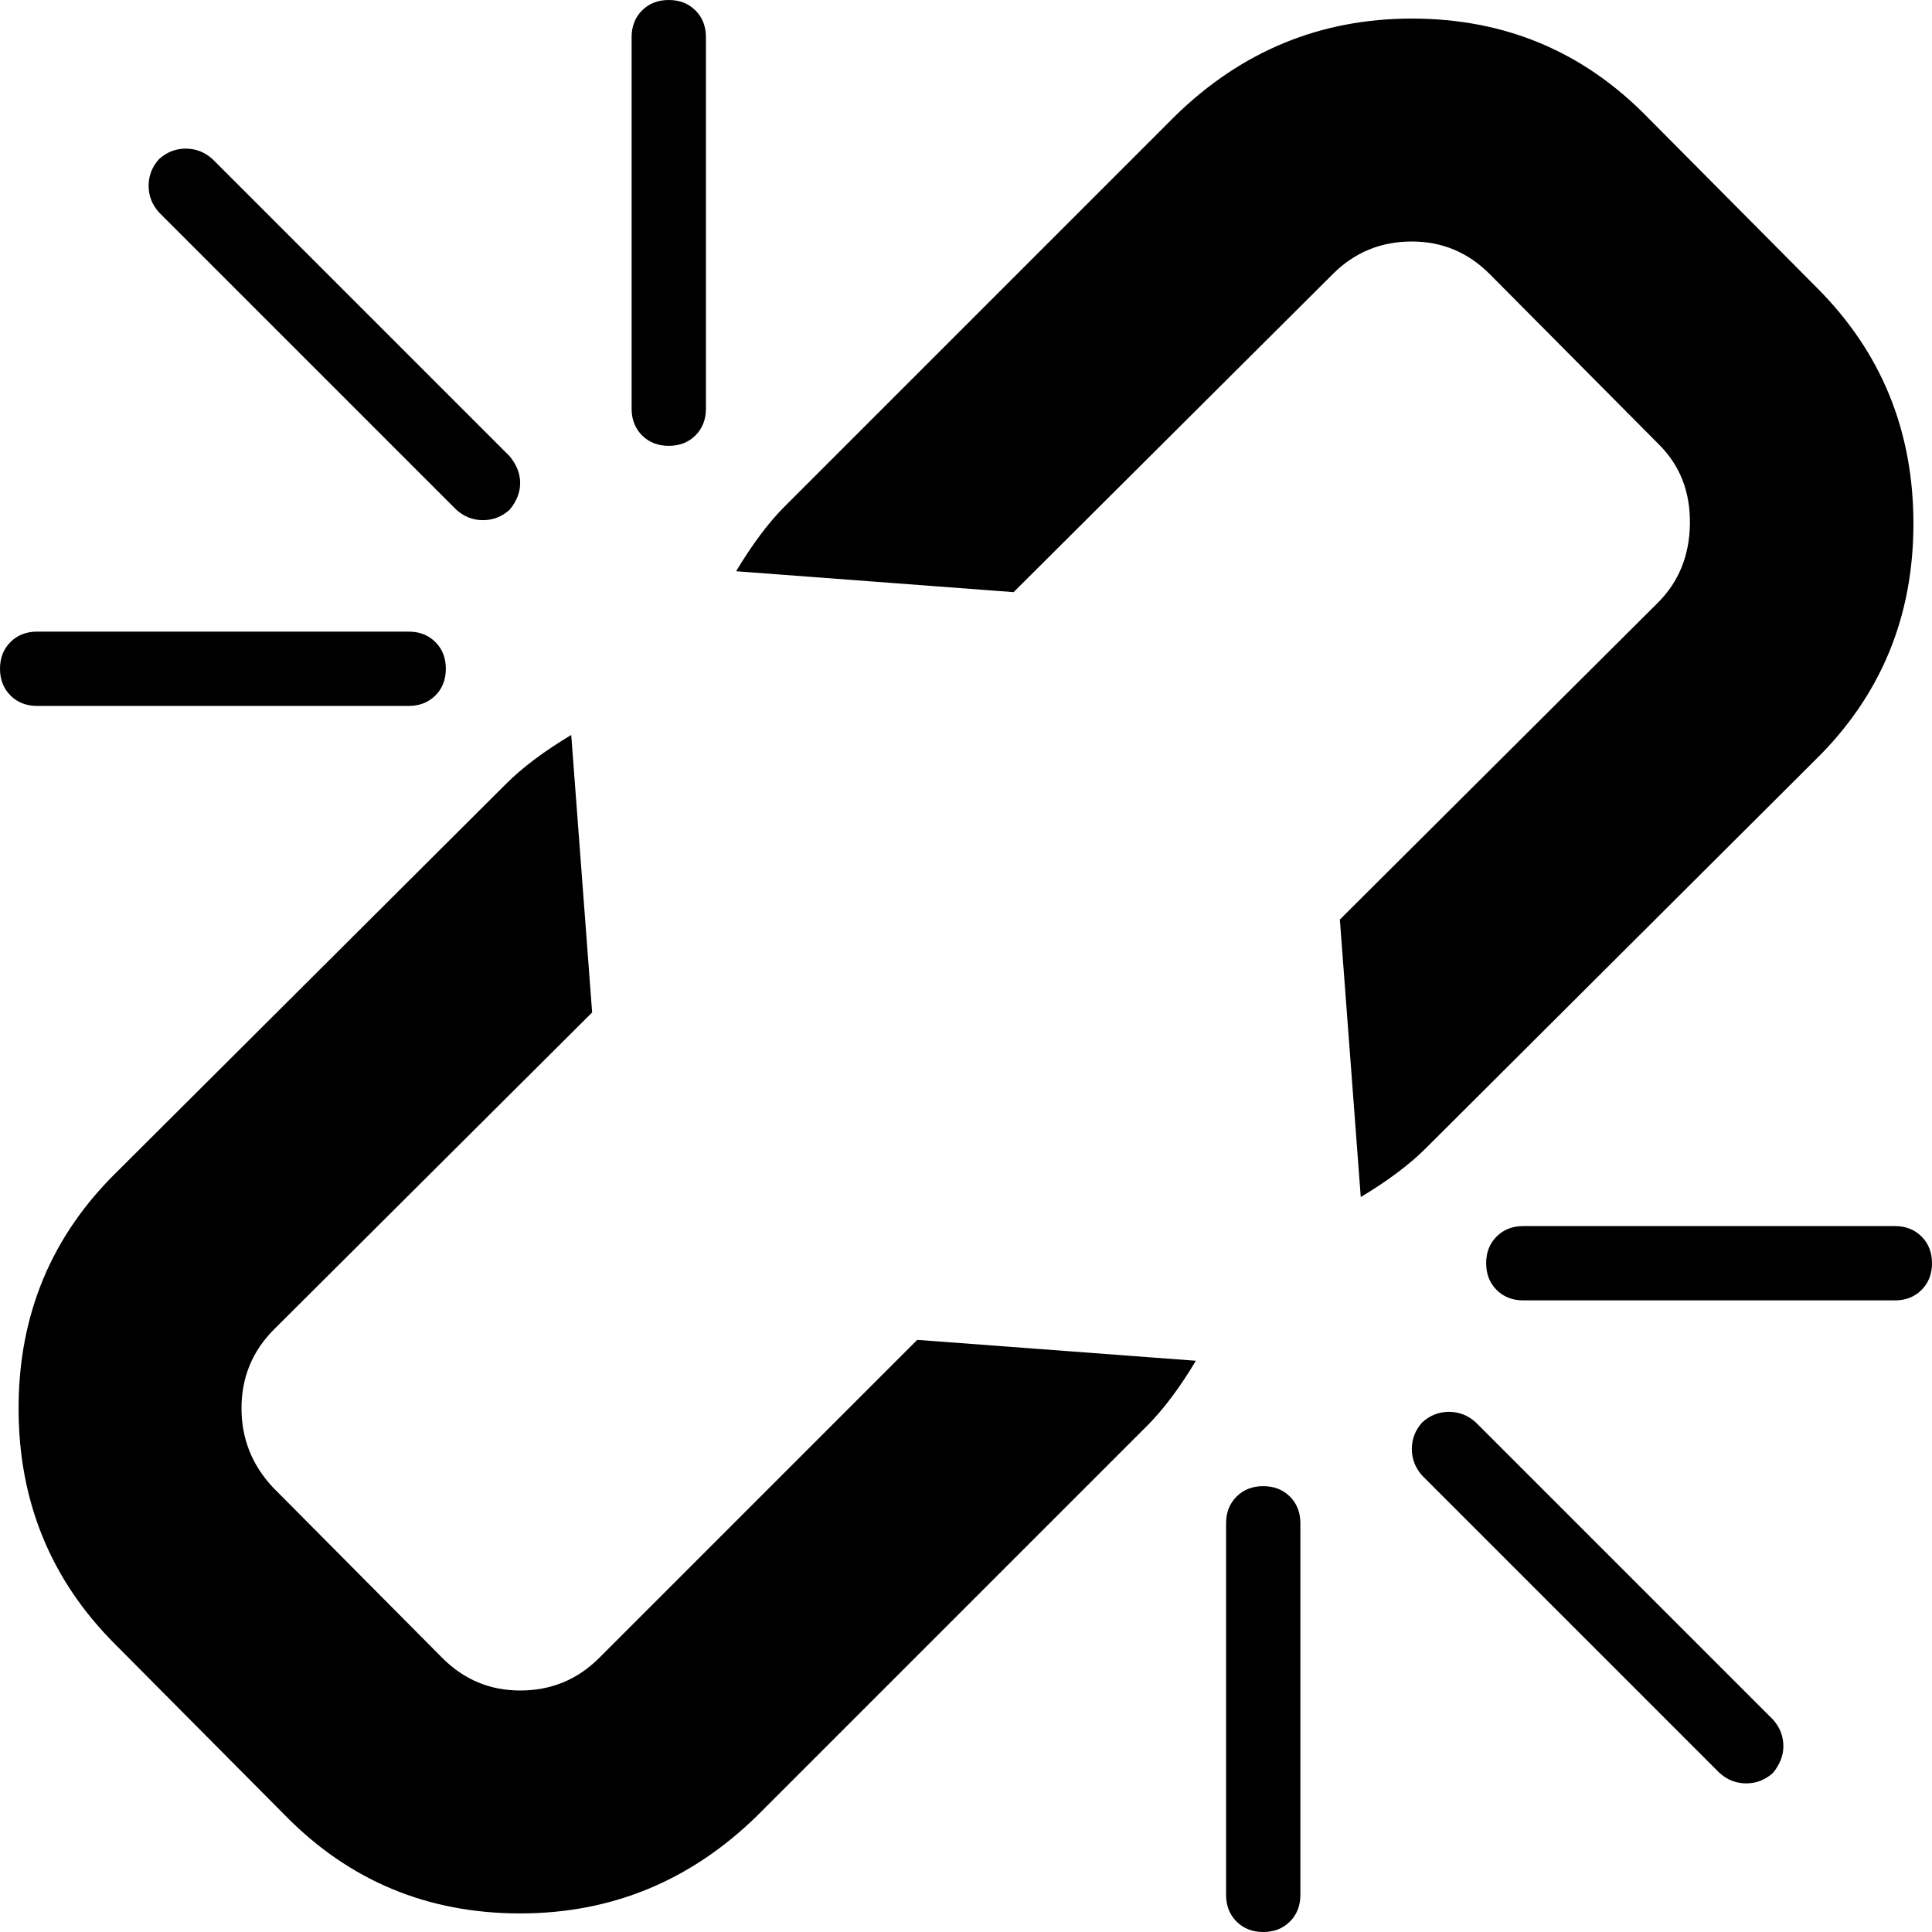
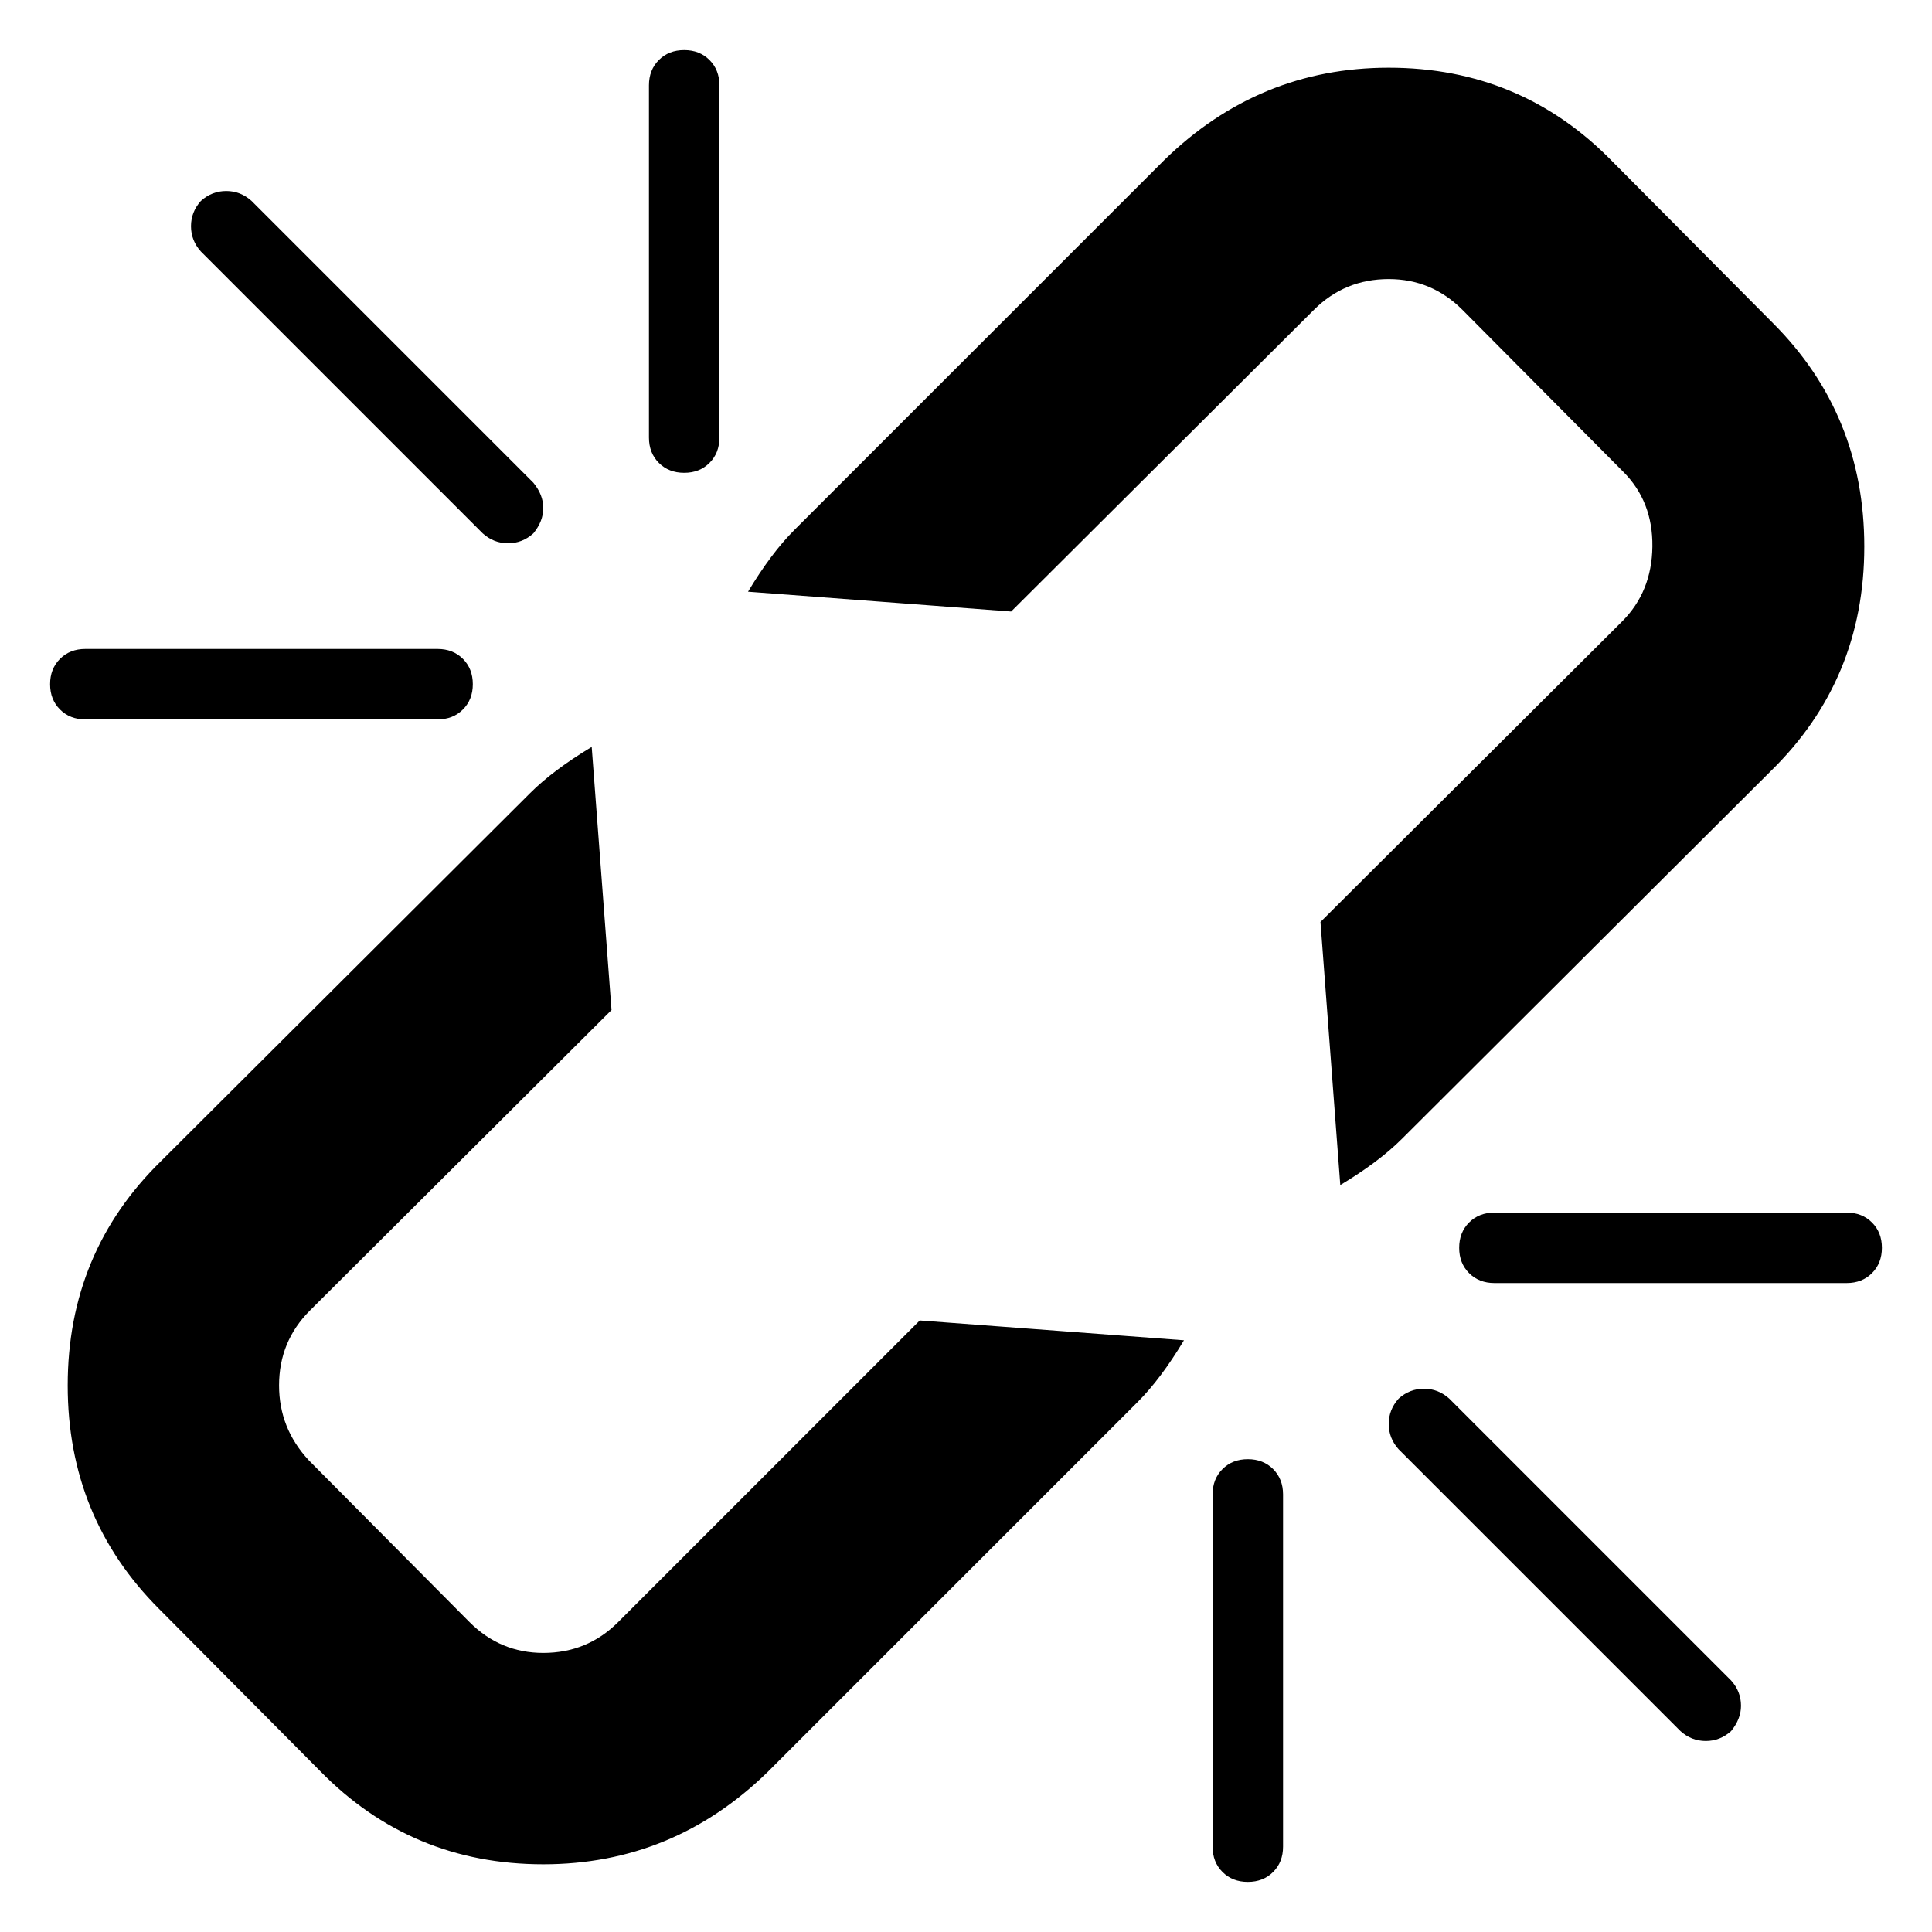
- <svg xmlns="http://www.w3.org/2000/svg" width="1664" height="1664" version="1.1" id="svg12">
+ <svg xmlns="http://www.w3.org/2000/svg" id="svg12" version="1.1" height="1755" width="1755">
  <defs id="defs16" />
-   <g id="g5" transform="rotate(-90,258,232)">
-     <rect id="canvas_background" height="402" width="582" y="-1" x="-1" style="fill:none" />
+   <g transform="rotate(-90,922.5,245)" id="g5">
+     <rect style="fill:none" x="-1" y="-1" width="582" height="402" id="canvas_background" />
  </g>
-   <g id="g10" transform="rotate(-90,864,864)">
-     <path id="svg_1" d="m 503,1271 -256,256 q -10,9 -23,9 -12,0 -23,-9 -9,-10 -9,-23 0,-13 9,-23 l 256,-256 q 10,-9 23,-9 13,0 23,9 9,10 9,23 0,13 -9,23 z m 169,41 v 320 q 0,14 -9,23 -9,9 -23,9 -14,0 -23,-9 -9,-9 -9,-23 v -320 q 0,-14 9,-23 9,-9 23,-9 14,0 23,9 9,9 9,23 z M 448,1088 q 0,14 -9,23 -9,9 -23,9 H 96 q -14,0 -23,-9 -9,-9 -9,-23 0,-14 9,-23 9,-9 23,-9 h 320 q 14,0 23,9 9,9 9,23 z m 1264,128 q 0,120 -85,203 l -147,146 q -83,83 -203,83 -121,0 -204,-85 L 739,1228 q -21,-21 -42,-56 l 239,-18 273,274 q 27,27 68,27.5 41,0.5 68,-26.5 l 147,-146 q 28,-28 28,-67 0,-40 -28,-68 l -274,-275 18,-239 q 35,21 56,42 l 336,336 q 84,86 84,204 z M 1095,492 856,510 583,236 q -28,-28 -68,-28 -39,0 -68,27 L 300,381 q -28,28 -28,67 0,40 28,68 l 274,274 -18,240 q -35,-21 -56,-42 L 164,652 Q 80,566 80,448 80,328 165,245 L 312,99 q 83,-83 203,-83 121,0 204,85 l 334,335 q 21,21 42,56 z m 633,84 q 0,14 -9,23 -9,9 -23,9 h -320 q -14,0 -23,-9 -9,-9 -9,-23 0,-14 9,-23 9,-9 23,-9 h 320 q 14,0 23,9 9,9 9,23 z M 1184,32 v 320 q 0,14 -9,23 -9,9 -23,9 -14,0 -23,-9 -9,-9 -9,-23 V 32 q 0,-14 9,-23 9,-9 23,-9 14,0 23,9 9,9 9,23 z m 407,151 -256,256 q -11,9 -23,9 -12,0 -23,-9 -9,-10 -9,-23 0,-13 9,-23 l 256,-256 q 10,-9 23,-9 13,0 23,9 9,10 9,23 0,13 -9,23 z" />
+   <g transform="rotate(-90,909.5,864)" id="g10">
+     <path d="m 503,1271 -256,256 q -10,9 -23,9 -12,0 -23,-9 -9,-10 -9,-23 0,-13 9,-23 l 256,-256 q 10,-9 23,-9 13,0 23,9 9,10 9,23 0,13 -9,23 z m 169,41 v 320 q 0,14 -9,23 -9,9 -23,9 -14,0 -23,-9 -9,-9 -9,-23 v -320 q 0,-14 9,-23 9,-9 23,-9 14,0 23,9 9,9 9,23 z M 448,1088 q 0,14 -9,23 -9,9 -23,9 H 96 q -14,0 -23,-9 -9,-9 -9,-23 0,-14 9,-23 9,-9 23,-9 h 320 q 14,0 23,9 9,9 9,23 z m 1264,128 q 0,120 -85,203 l -147,146 q -83,83 -203,83 -121,0 -204,-85 L 739,1228 q -21,-21 -42,-56 l 239,-18 273,274 q 27,27 68,27.5 41,0.5 68,-26.5 l 147,-146 q 28,-28 28,-67 0,-40 -28,-68 l -274,-275 18,-239 q 35,21 56,42 l 336,336 q 84,86 84,204 z M 1095,492 856,510 583,236 q -28,-28 -68,-28 -39,0 -68,27 L 300,381 q -28,28 -28,67 0,40 28,68 l 274,274 -18,240 q -35,-21 -56,-42 L 164,652 Q 80,566 80,448 80,328 165,245 L 312,99 q 83,-83 203,-83 121,0 204,85 l 334,335 q 21,21 42,56 z m 633,84 q 0,14 -9,23 -9,9 -23,9 h -320 q -14,0 -23,-9 -9,-9 -9,-23 0,-14 9,-23 9,-9 23,-9 h 320 q 14,0 23,9 9,9 9,23 z M 1184,32 v 320 q 0,14 -9,23 -9,9 -23,9 -14,0 -23,-9 -9,-9 -9,-23 V 32 q 0,-14 9,-23 9,-9 23,-9 14,0 23,9 9,9 9,23 z m 407,151 -256,256 q -11,9 -23,9 -12,0 -23,-9 -9,-10 -9,-23 0,-13 9,-23 l 256,-256 q 10,-9 23,-9 13,0 23,9 9,10 9,23 0,13 -9,23 z" id="svg_1" />
  </g>
</svg>
